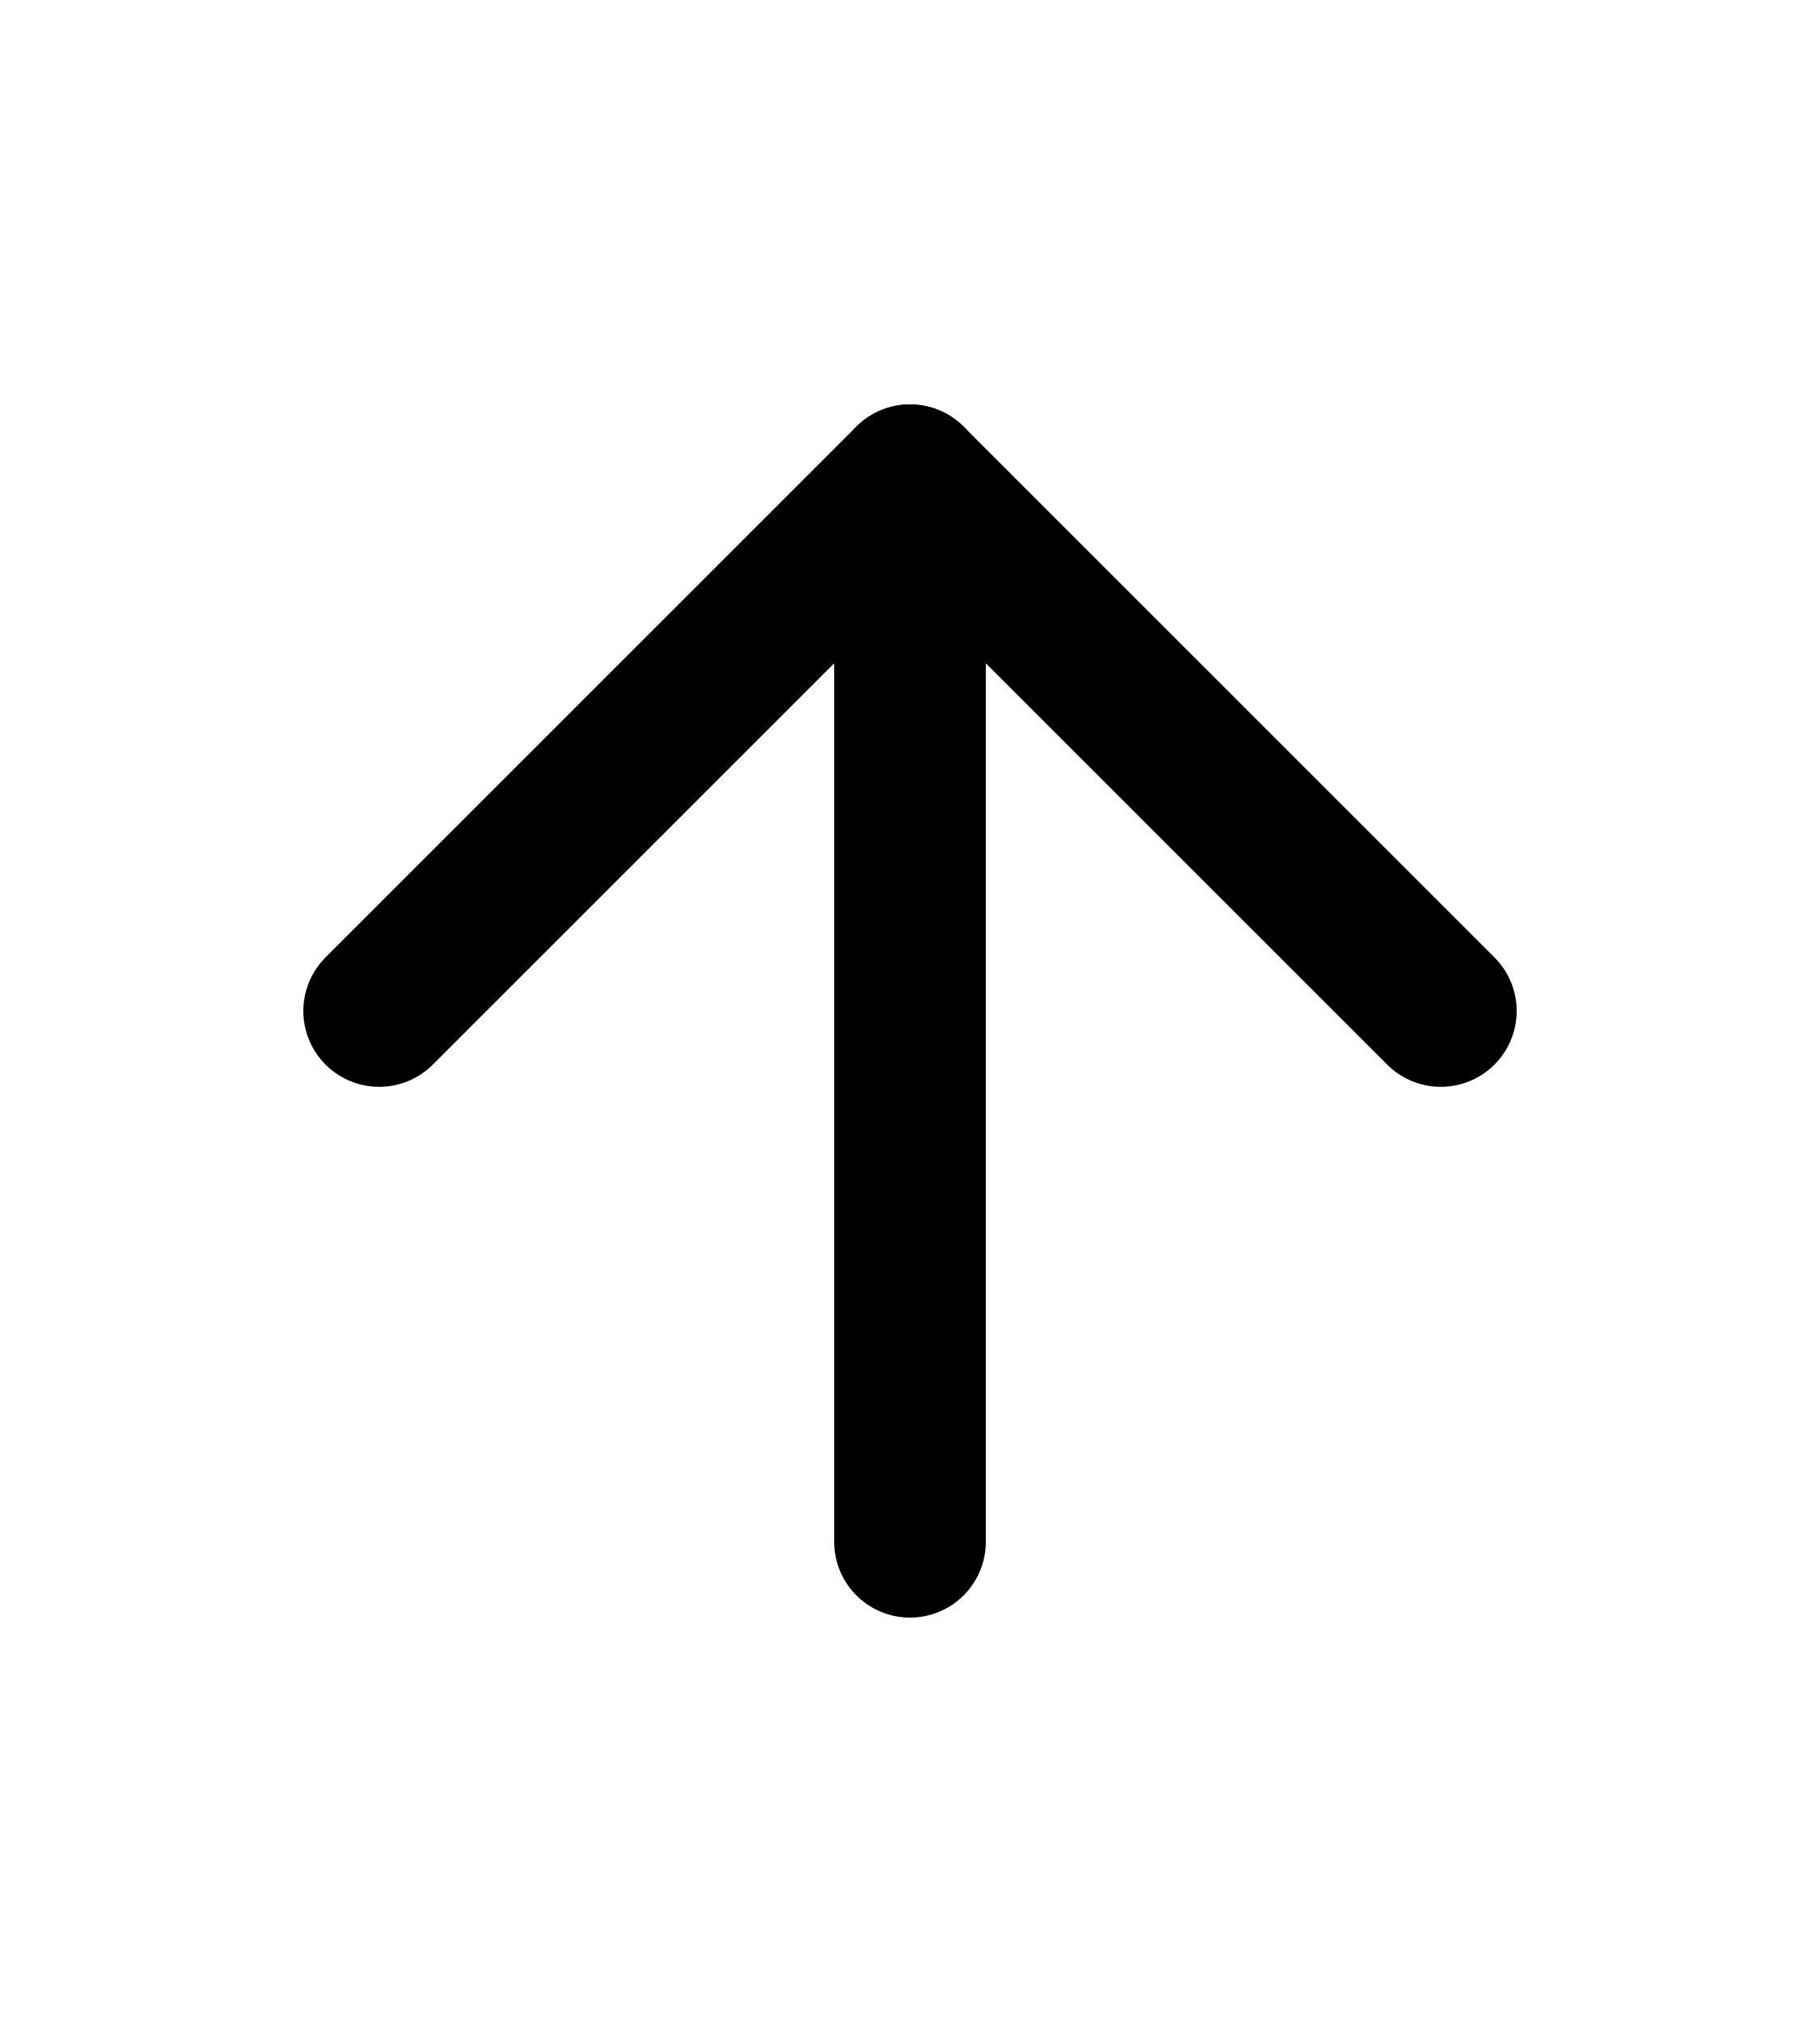
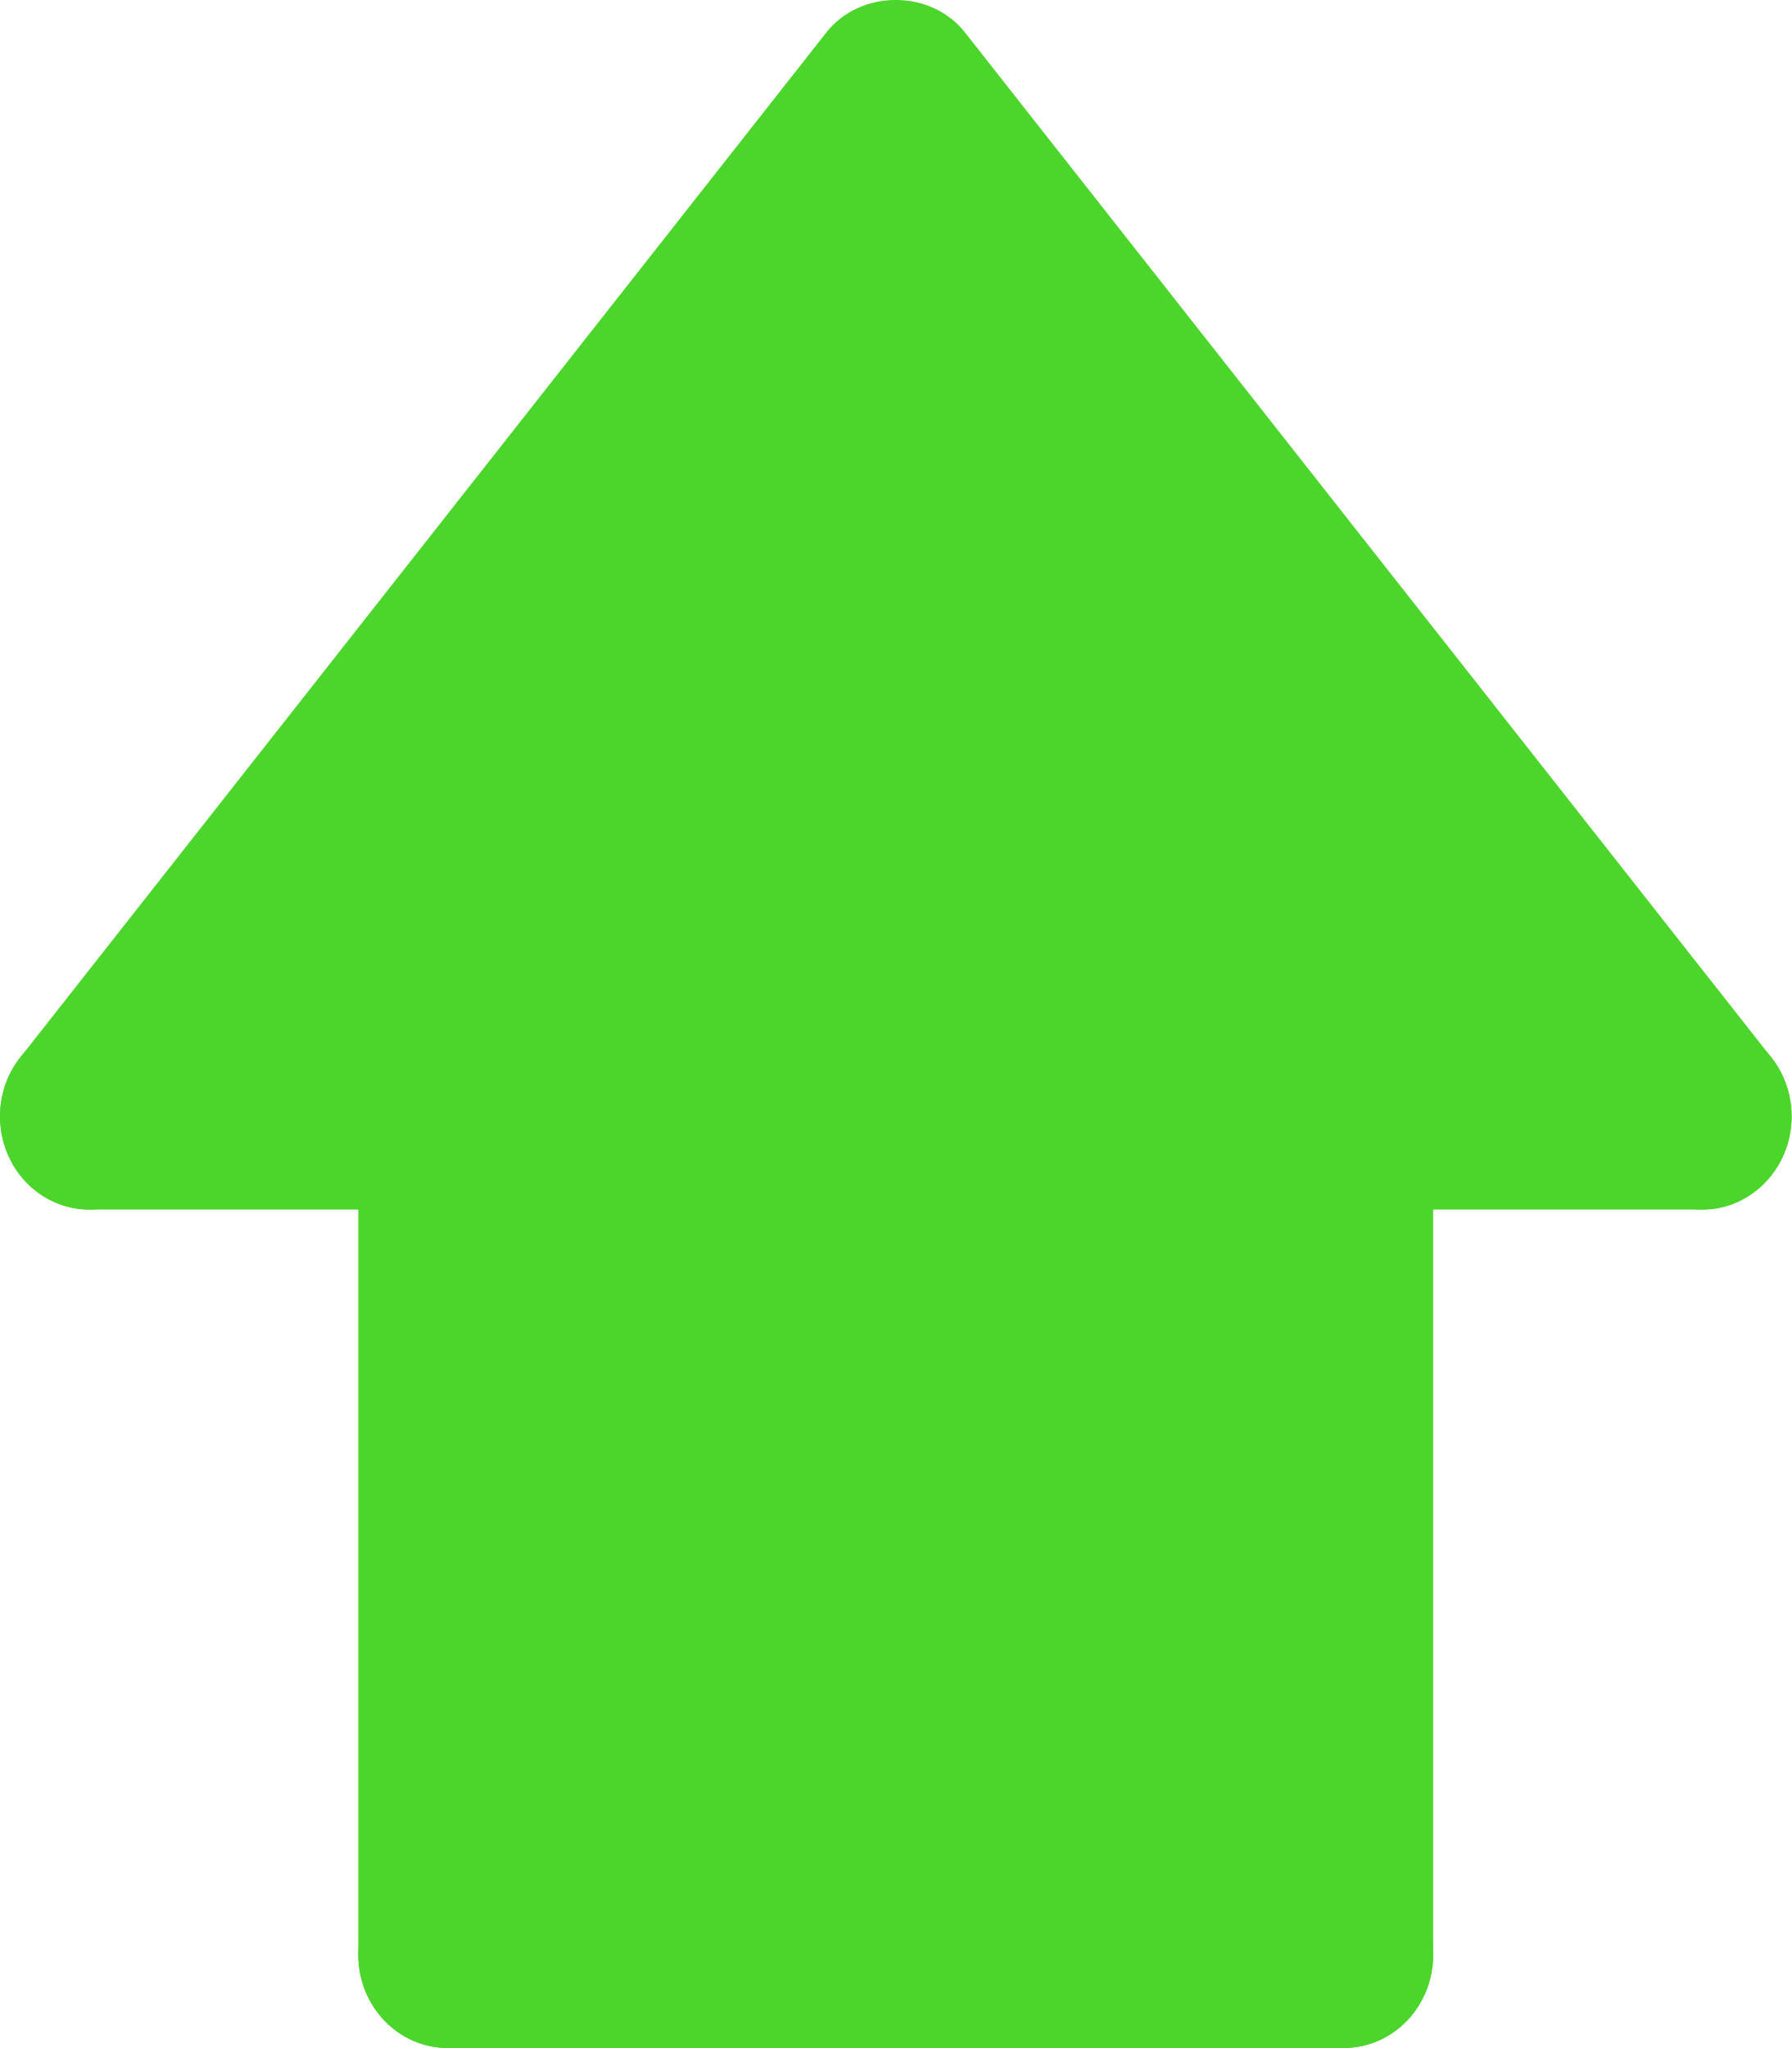
- <svg xmlns="http://www.w3.org/2000/svg" width="18" height="20" viewBox="0 0 24 24" fill="none" stroke="currentColor" stroke-width="2" stroke-linecap="round" stroke-linejoin="round" class="feather feather-arrow-up">
-   <line x1="12" y1="19" x2="12" y2="5" />
-   <polyline points="5 12 12 5 19 12" />
+ <svg xmlns="http://www.w3.org/2000/svg" width="14" height="16" viewBox="0 0 14 16" fill="none">
+   <path d="M10.5 8.722V15.272H3.502V8.722H0.702L7.001 0.708L13.3 8.722H10.5Z" fill="#4CD62B" />
+   <path d="M13.301 9.45C13.098 9.45 12.897 9.359 12.758 9.183L7 1.863L1.242 9.183C0.996 9.495 0.557 9.539 0.257 9.286C-0.042 9.03 -0.086 8.573 0.158 8.262L6.457 0.254C6.724 -0.085 7.275 -0.085 7.541 0.254L13.842 8.262C14.087 8.573 14.042 9.031 13.742 9.286C13.613 9.396 13.457 9.45 13.301 9.45Z" fill="#4CD62B" />
+   <path d="M3.5 16C3.113 16 2.8 15.675 2.8 15.272V8.722C2.8 8.319 3.113 7.994 3.5 7.994C3.887 7.994 4.2 8.319 4.2 8.722V15.272C4.2 15.675 3.887 16 3.5 16Z" fill="#4CD62B" />
+   <path d="M10.499 16H3.5C3.113 16 2.8 15.674 2.8 15.272C2.8 14.869 3.113 14.544 3.5 14.544H10.499C10.886 14.544 11.199 14.869 11.199 15.272C11.199 15.674 10.886 16 10.499 16Z" fill="#4CD62B" />
+   <path d="M10.499 16C10.112 16 9.799 15.675 9.799 15.272V8.722C9.799 8.319 10.112 7.994 10.499 7.994C10.886 7.994 11.199 8.319 11.199 8.722V15.272C11.199 15.675 10.886 16 10.499 16Z" fill="#4CD62B" />
+   <path d="M3.501 9.45H0.7C0.313 9.45 0 9.124 0 8.722C0 8.319 0.313 7.994 0.7 7.994H3.501C3.888 7.994 4.2 8.319 4.2 8.722C4.2 9.124 3.888 9.45 3.501 9.45Z" fill="#4CD62B" />
+   <path d="M13.3 9.45H10.499C10.112 9.45 9.799 9.124 9.799 8.722C9.799 8.319 10.112 7.994 10.499 7.994H13.3C13.687 7.994 14 8.319 14 8.722C14 9.124 13.687 9.45 13.3 9.45Z" fill="#4CD62B" />
</svg>
